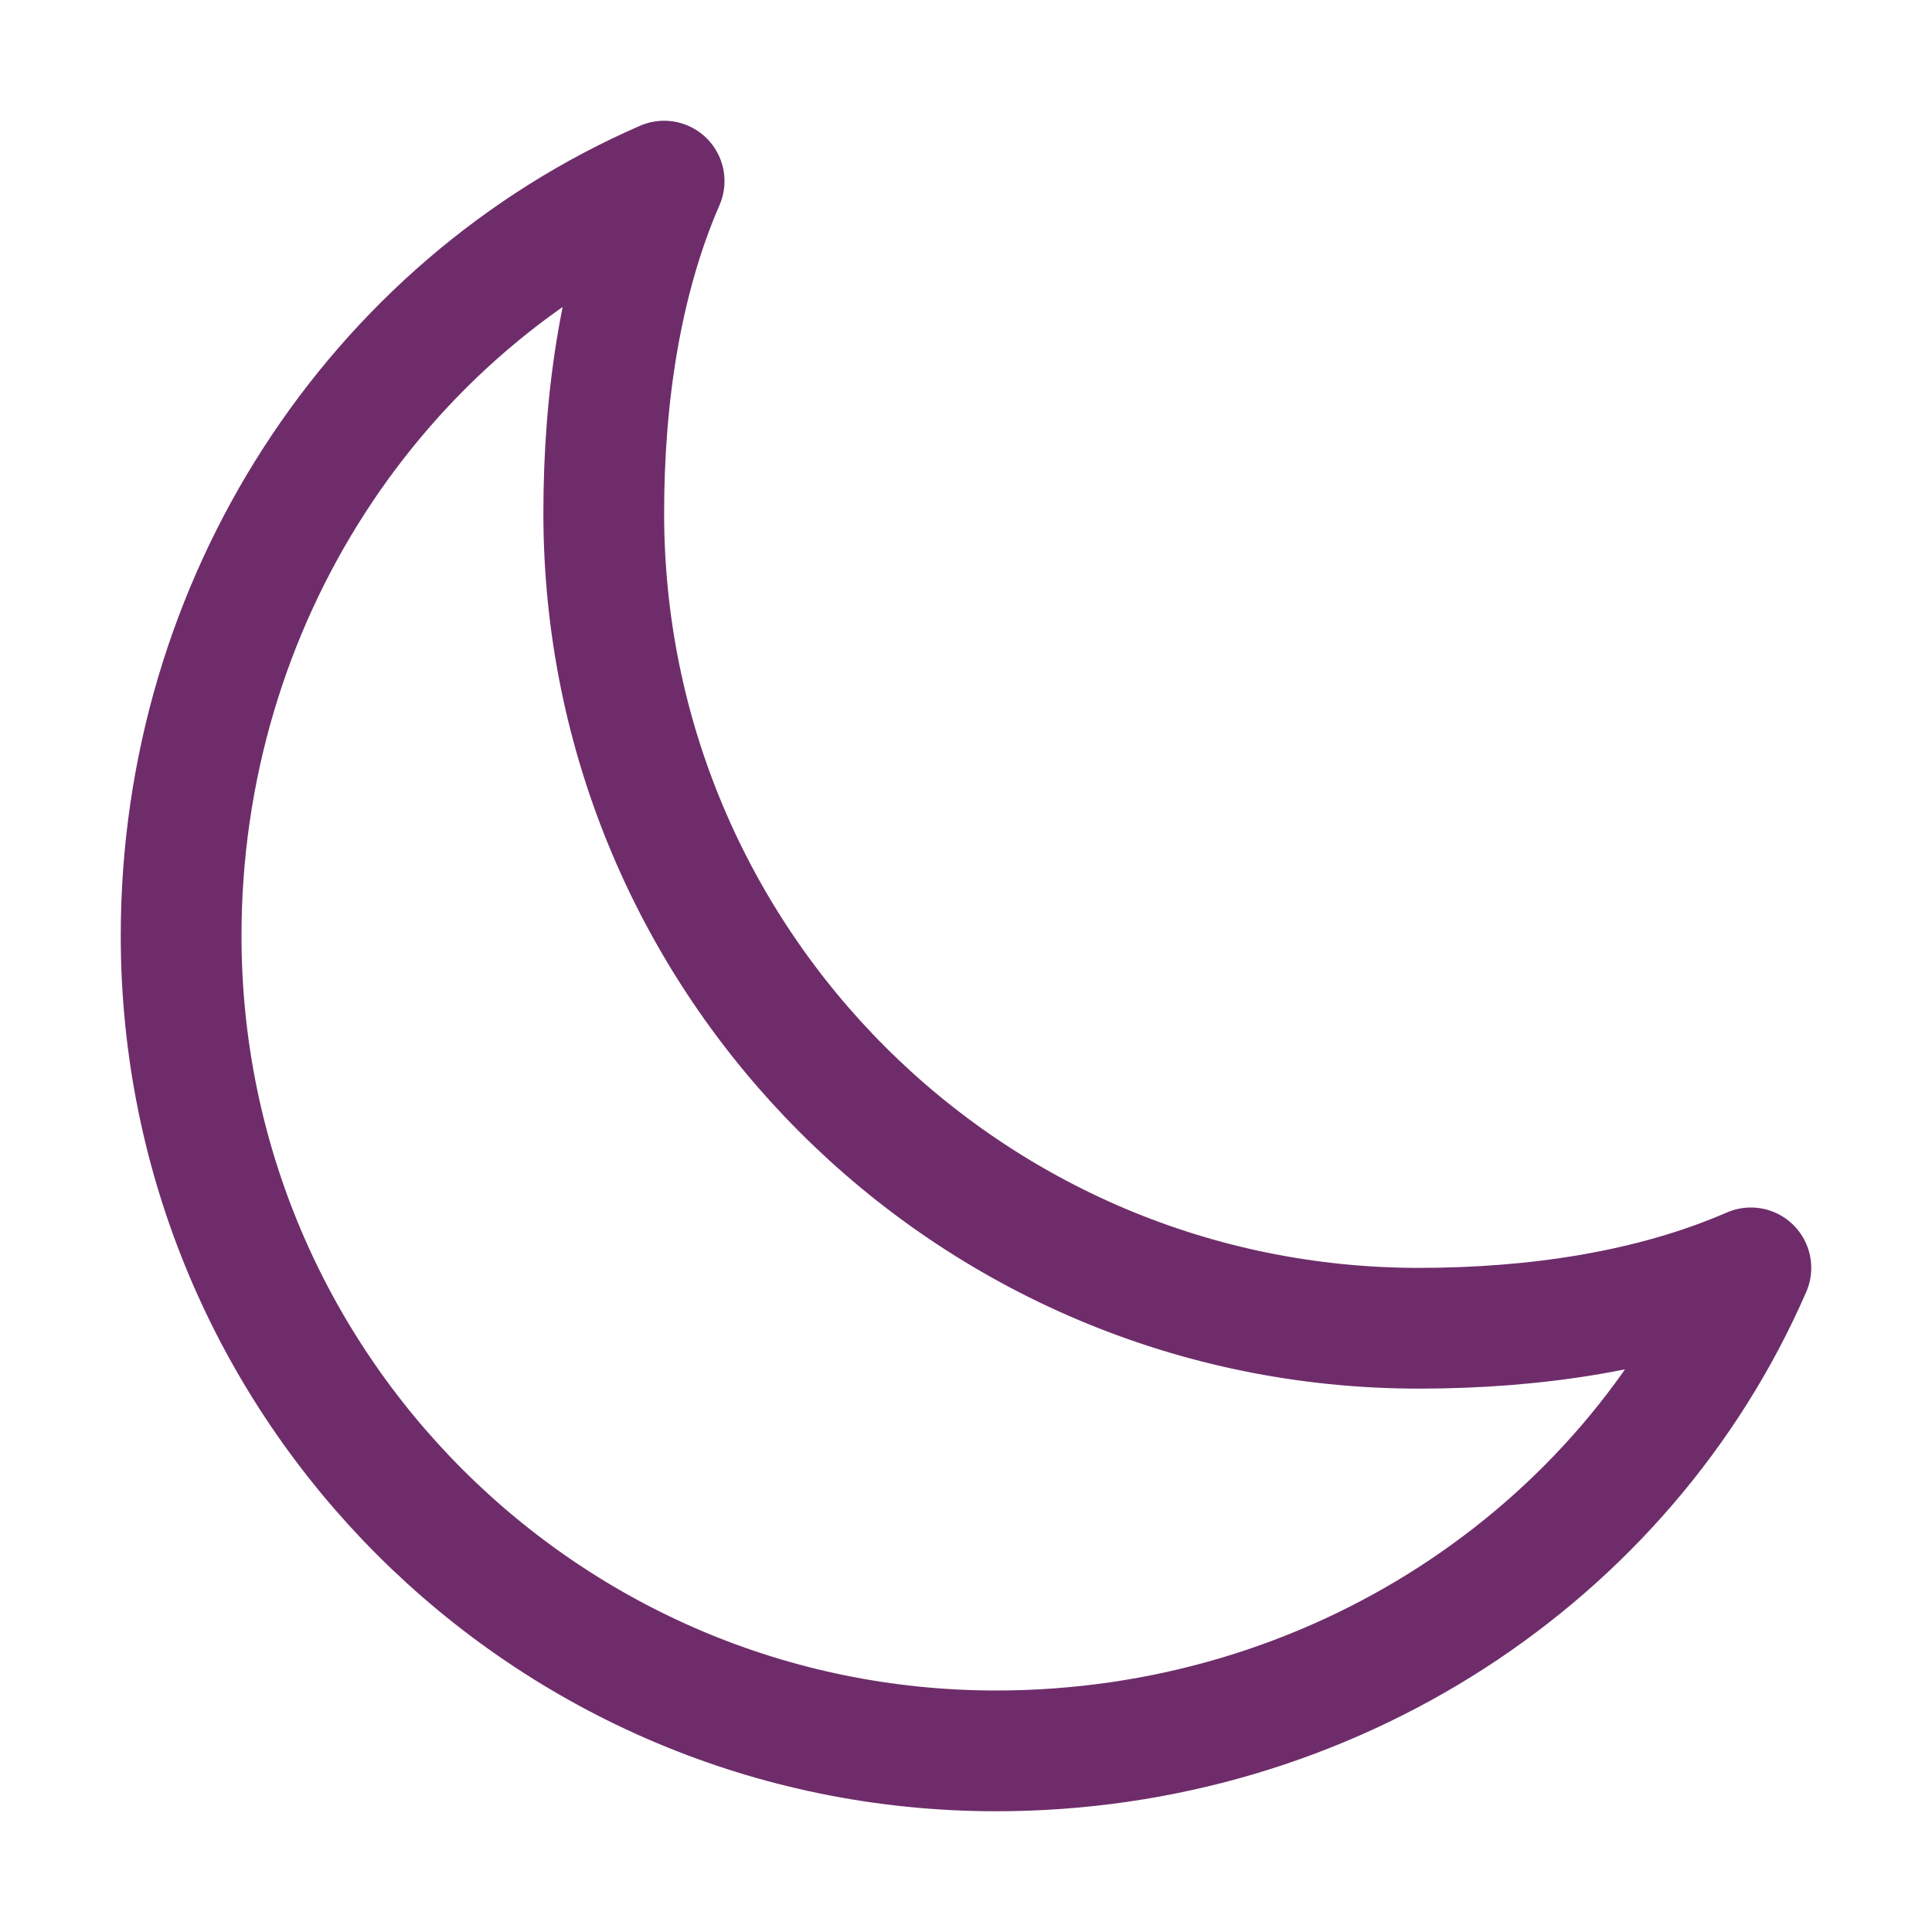
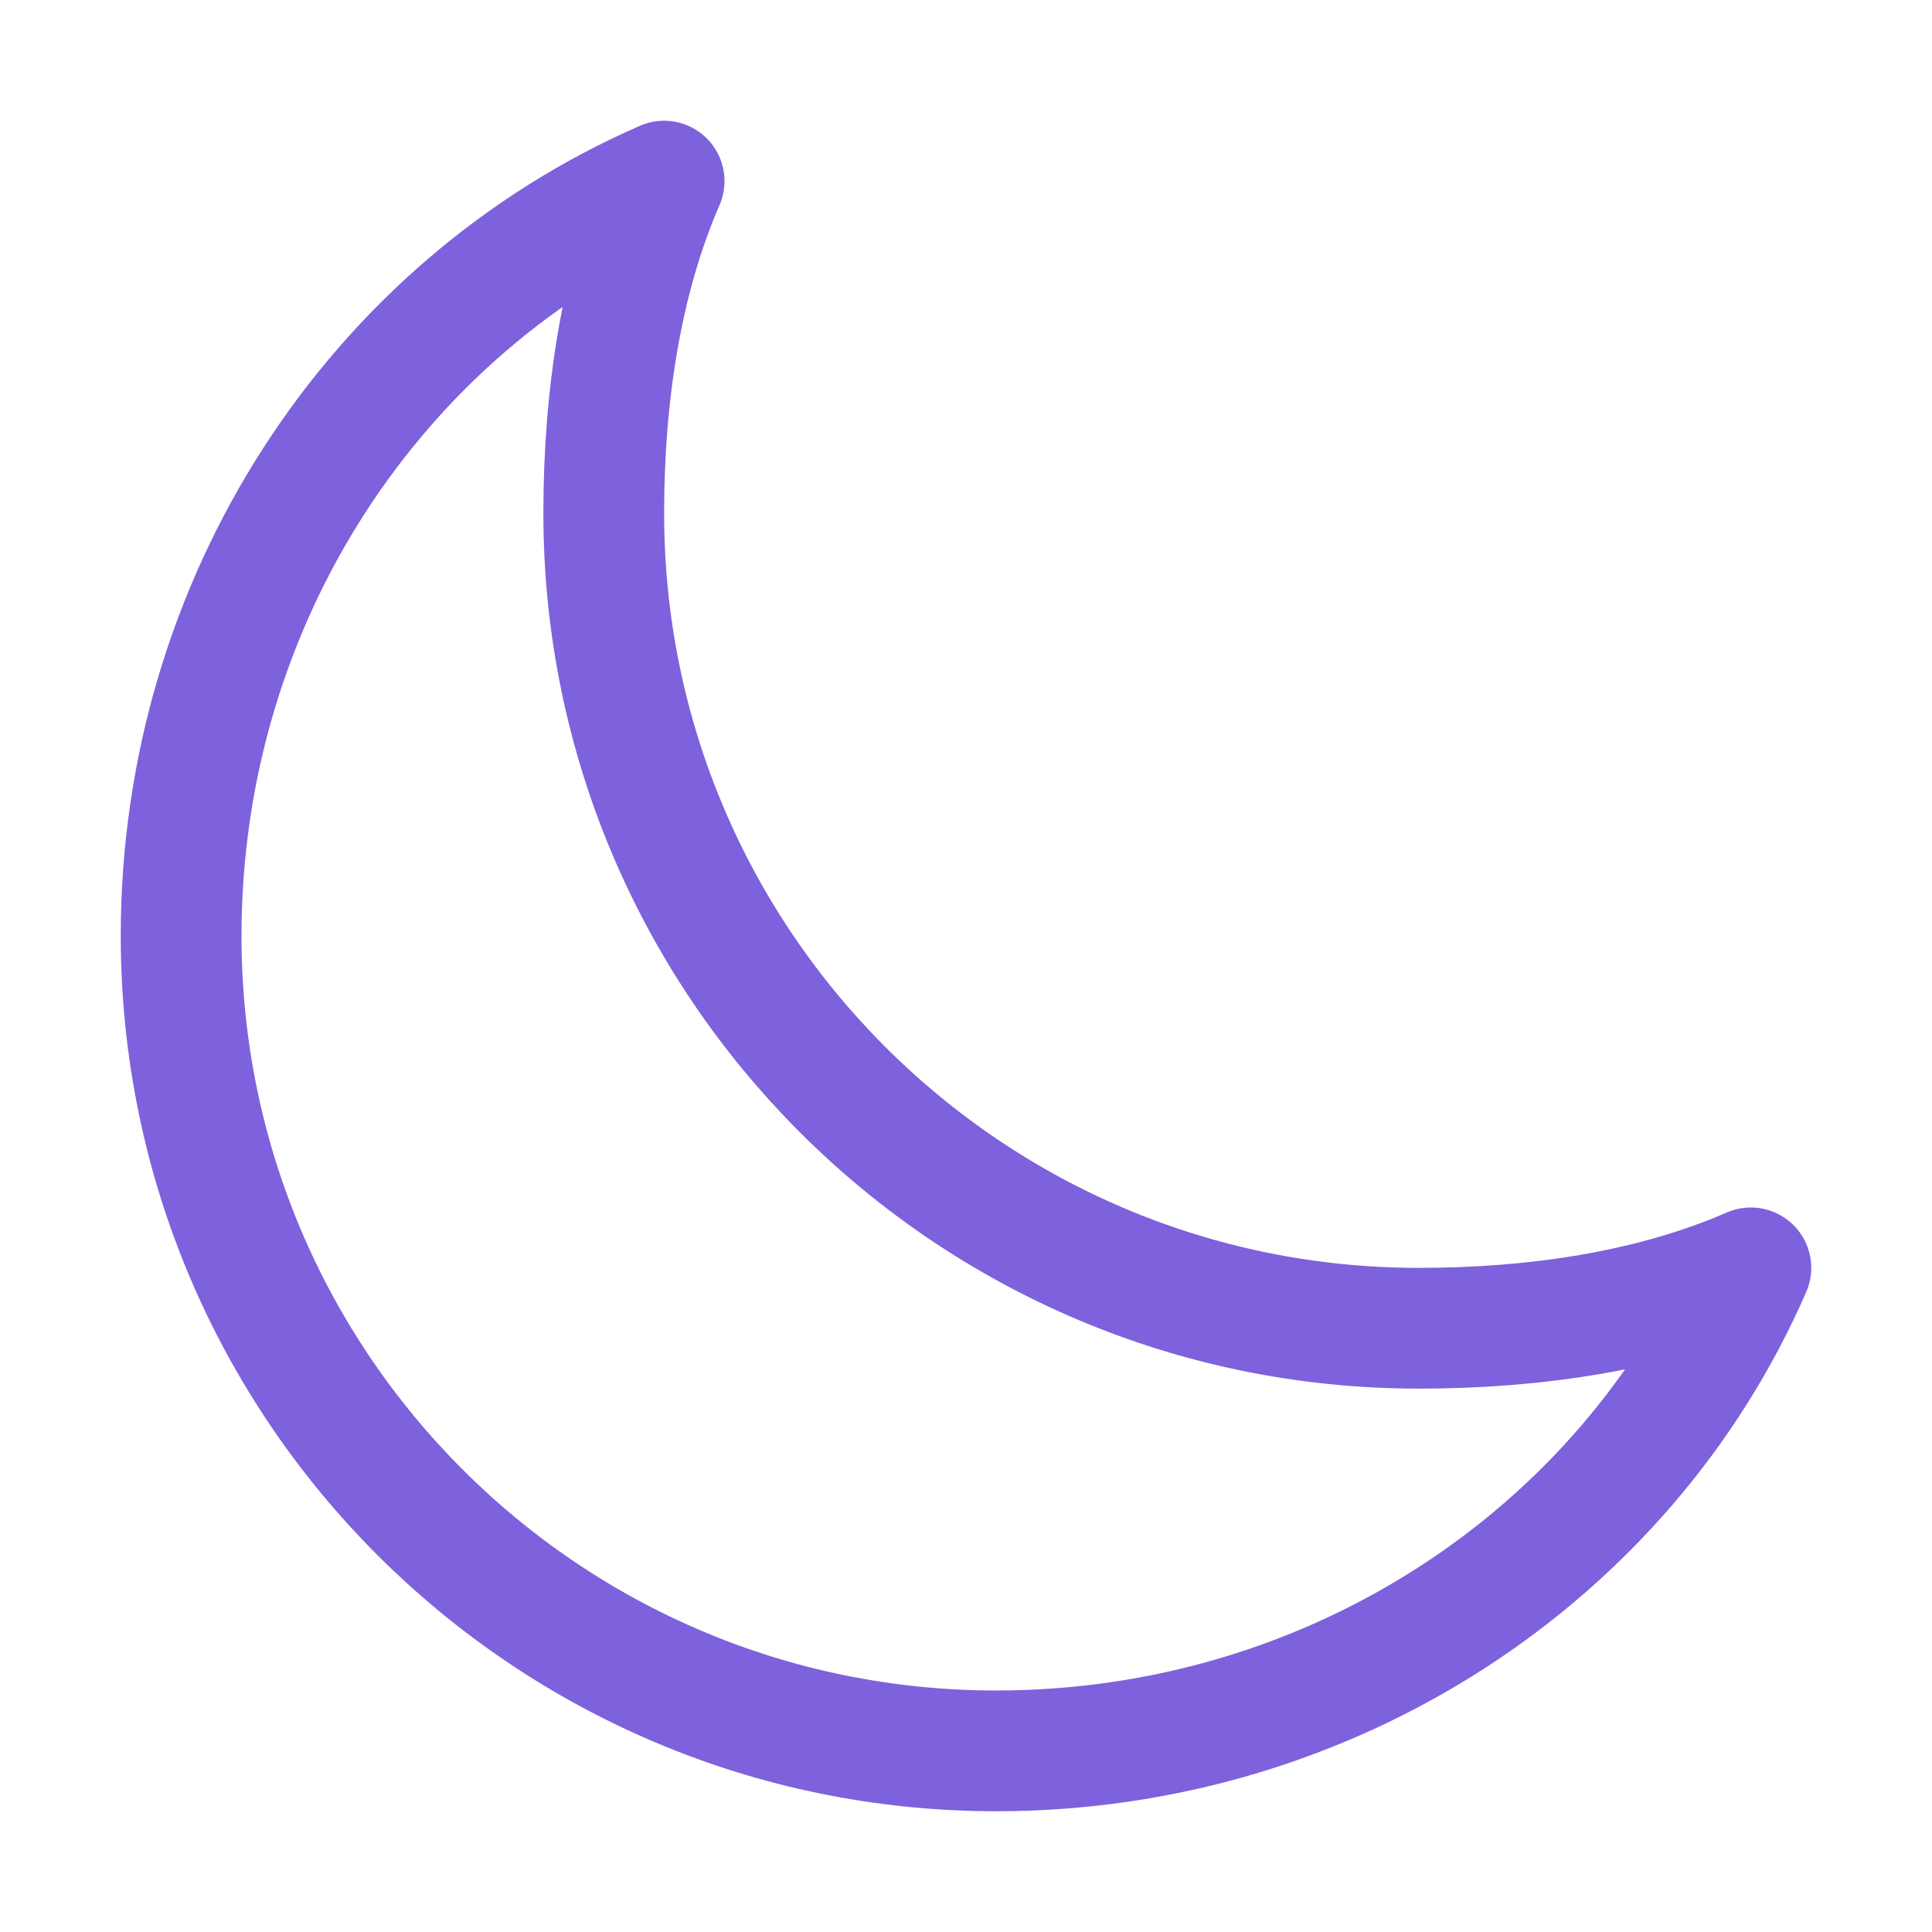
<svg xmlns="http://www.w3.org/2000/svg" class="ionicon" viewBox="0 0 512 512">
-   <path d="M160 136c0-30.62 4.51-61.61 16-88C99.57 81.27 48 159.32 48 248c0 119.29 96.71 216 216 216 88.68 0 166.73-51.57 200-128-26.39 11.49-57.38 16-88 16-119.29 0-216-96.71-216-216z" fill="none" stroke="#6e2d6a" stroke-linecap="round" stroke-linejoin="round" stroke-width="32" />
+   <path d="M160 136c0-30.62 4.51-61.61 16-88C99.57 81.27 48 159.32 48 248c0 119.29 96.71 216 216 216 88.68 0 166.73-51.57 200-128-26.39 11.49-57.38 16-88 16-119.29 0-216-96.71-216-216z" fill="none" stroke="#7E61DC" stroke-linecap="round" stroke-linejoin="round" stroke-width="32" />
</svg>
